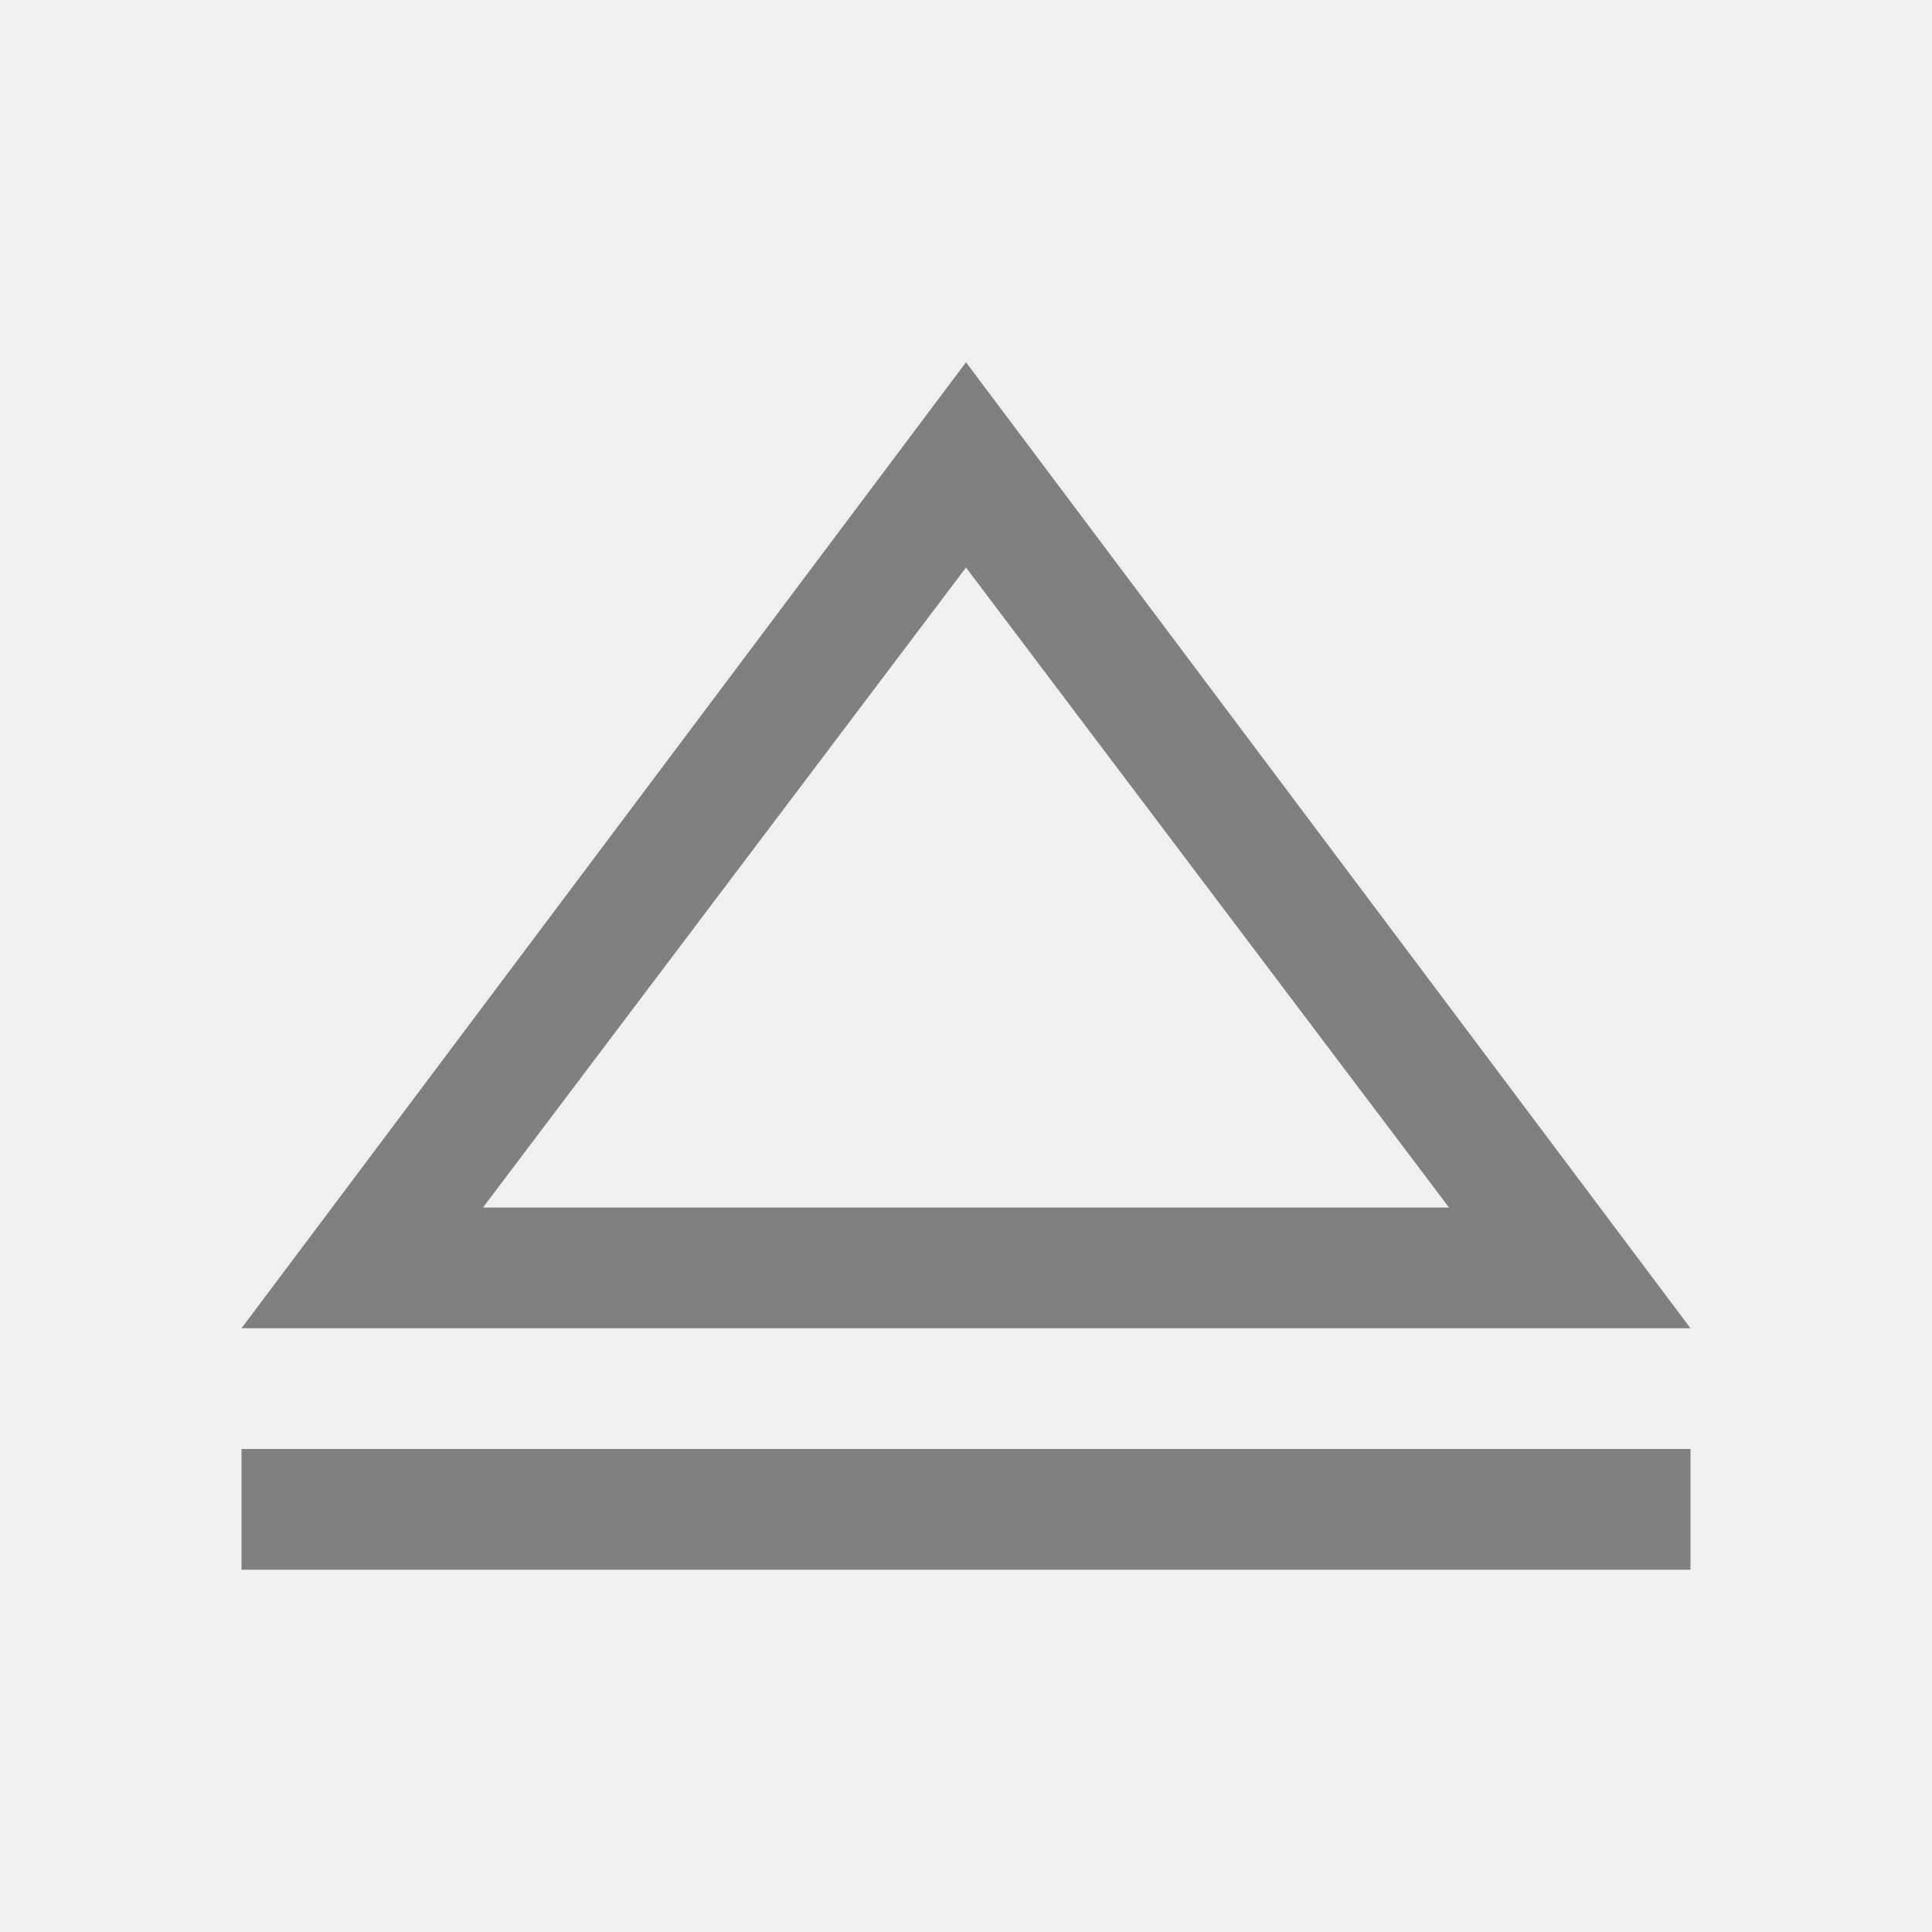
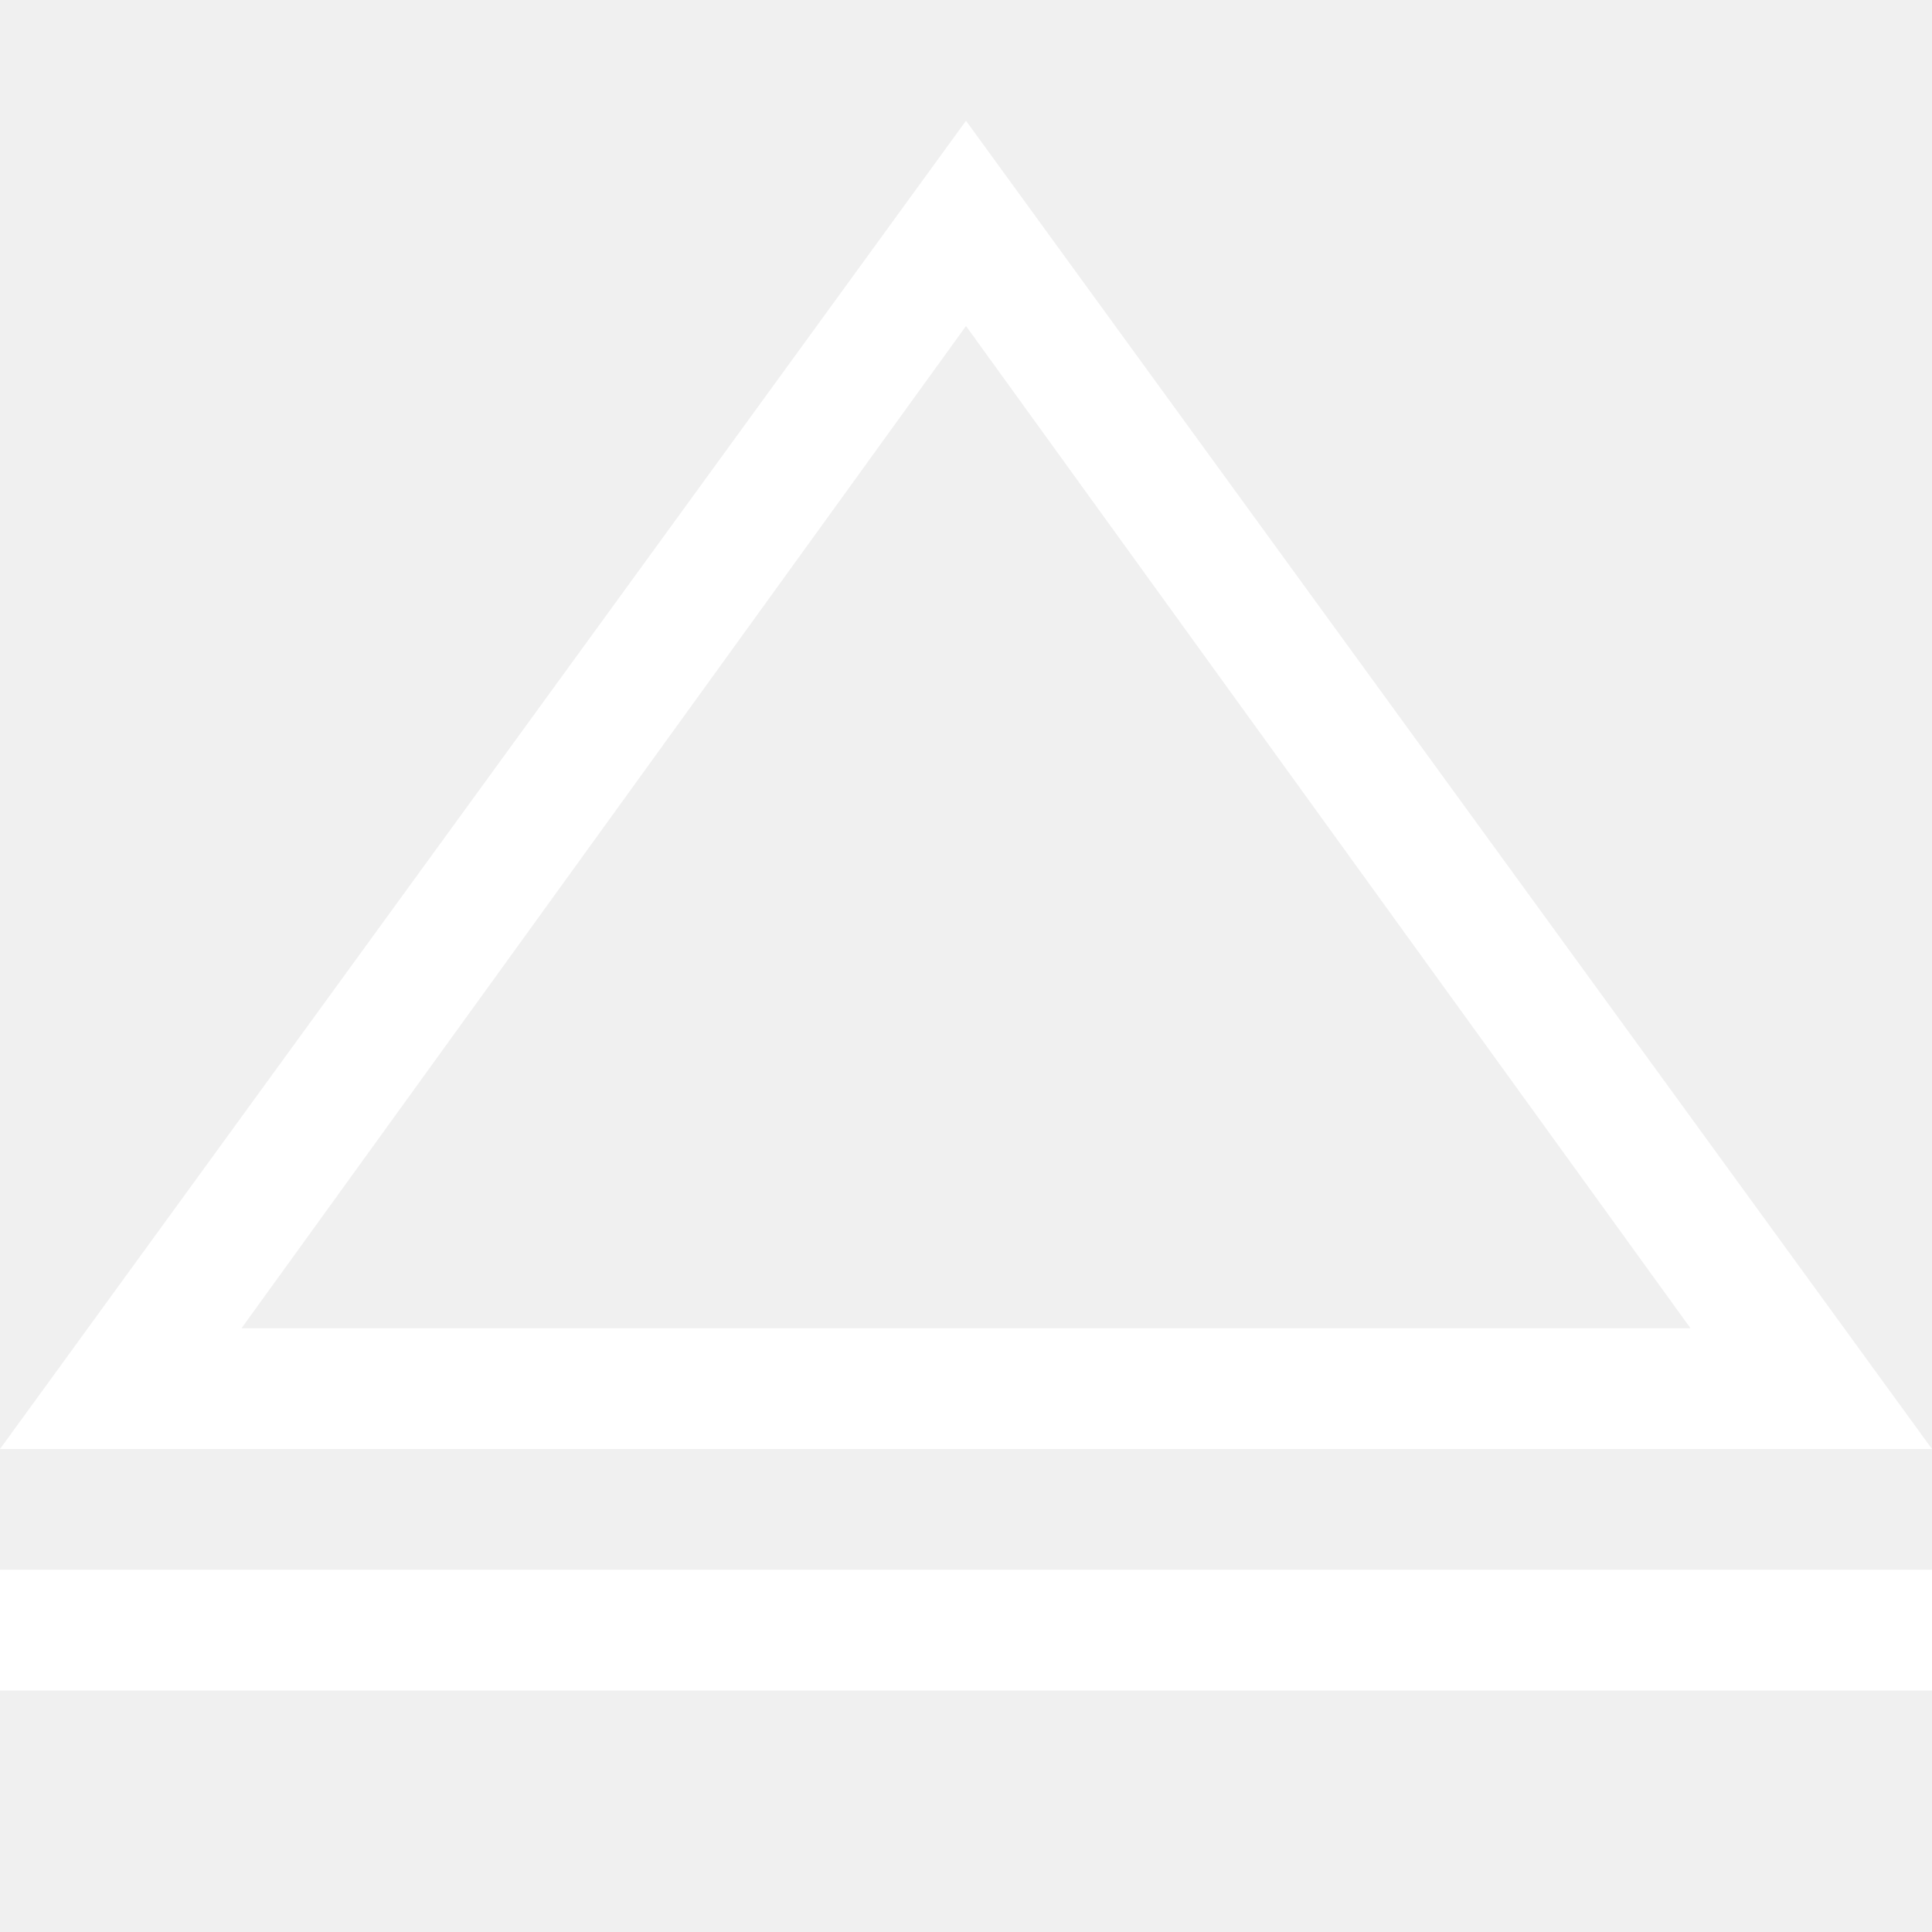
- <svg xmlns="http://www.w3.org/2000/svg" version="1.1" id="播放" x="0px" y="0px" viewBox="0 0 16 16" style="enable-background:new 0 0 16 16;" xml:space="preserve">
-   <style type="text/css">
- 	.st0{fill:none;stroke:#808080;stroke-miterlimit:10;}
- 	.st1{fill:#808080;}
- </style>
-   <g id="_16">
-     <line class="st0" x1="2" y1="12.5" x2="14" y2="12.5" />
-     <g>
-       <path class="st1" d="M8,4.7l4,5.3H4L8,4.7 M8,3l-6,8h12L8,3L8,3z" />
-     </g>
+ <svg xmlns="http://www.w3.org/2000/svg" id="播放" viewBox="0 0 16 16">
+   <defs>
+     <style>.cls-1{fill:#fff;}</style>
+   </defs>
+   <g id="_16" data-name=" 16">
+     <rect class="cls-1" y="13" width="16" height="1" />
+     <path class="cls-1" d="M8,2.7,14,11H2L8,2.7M8,1,0,12H16L8,1Z" />
  </g>
</svg>
